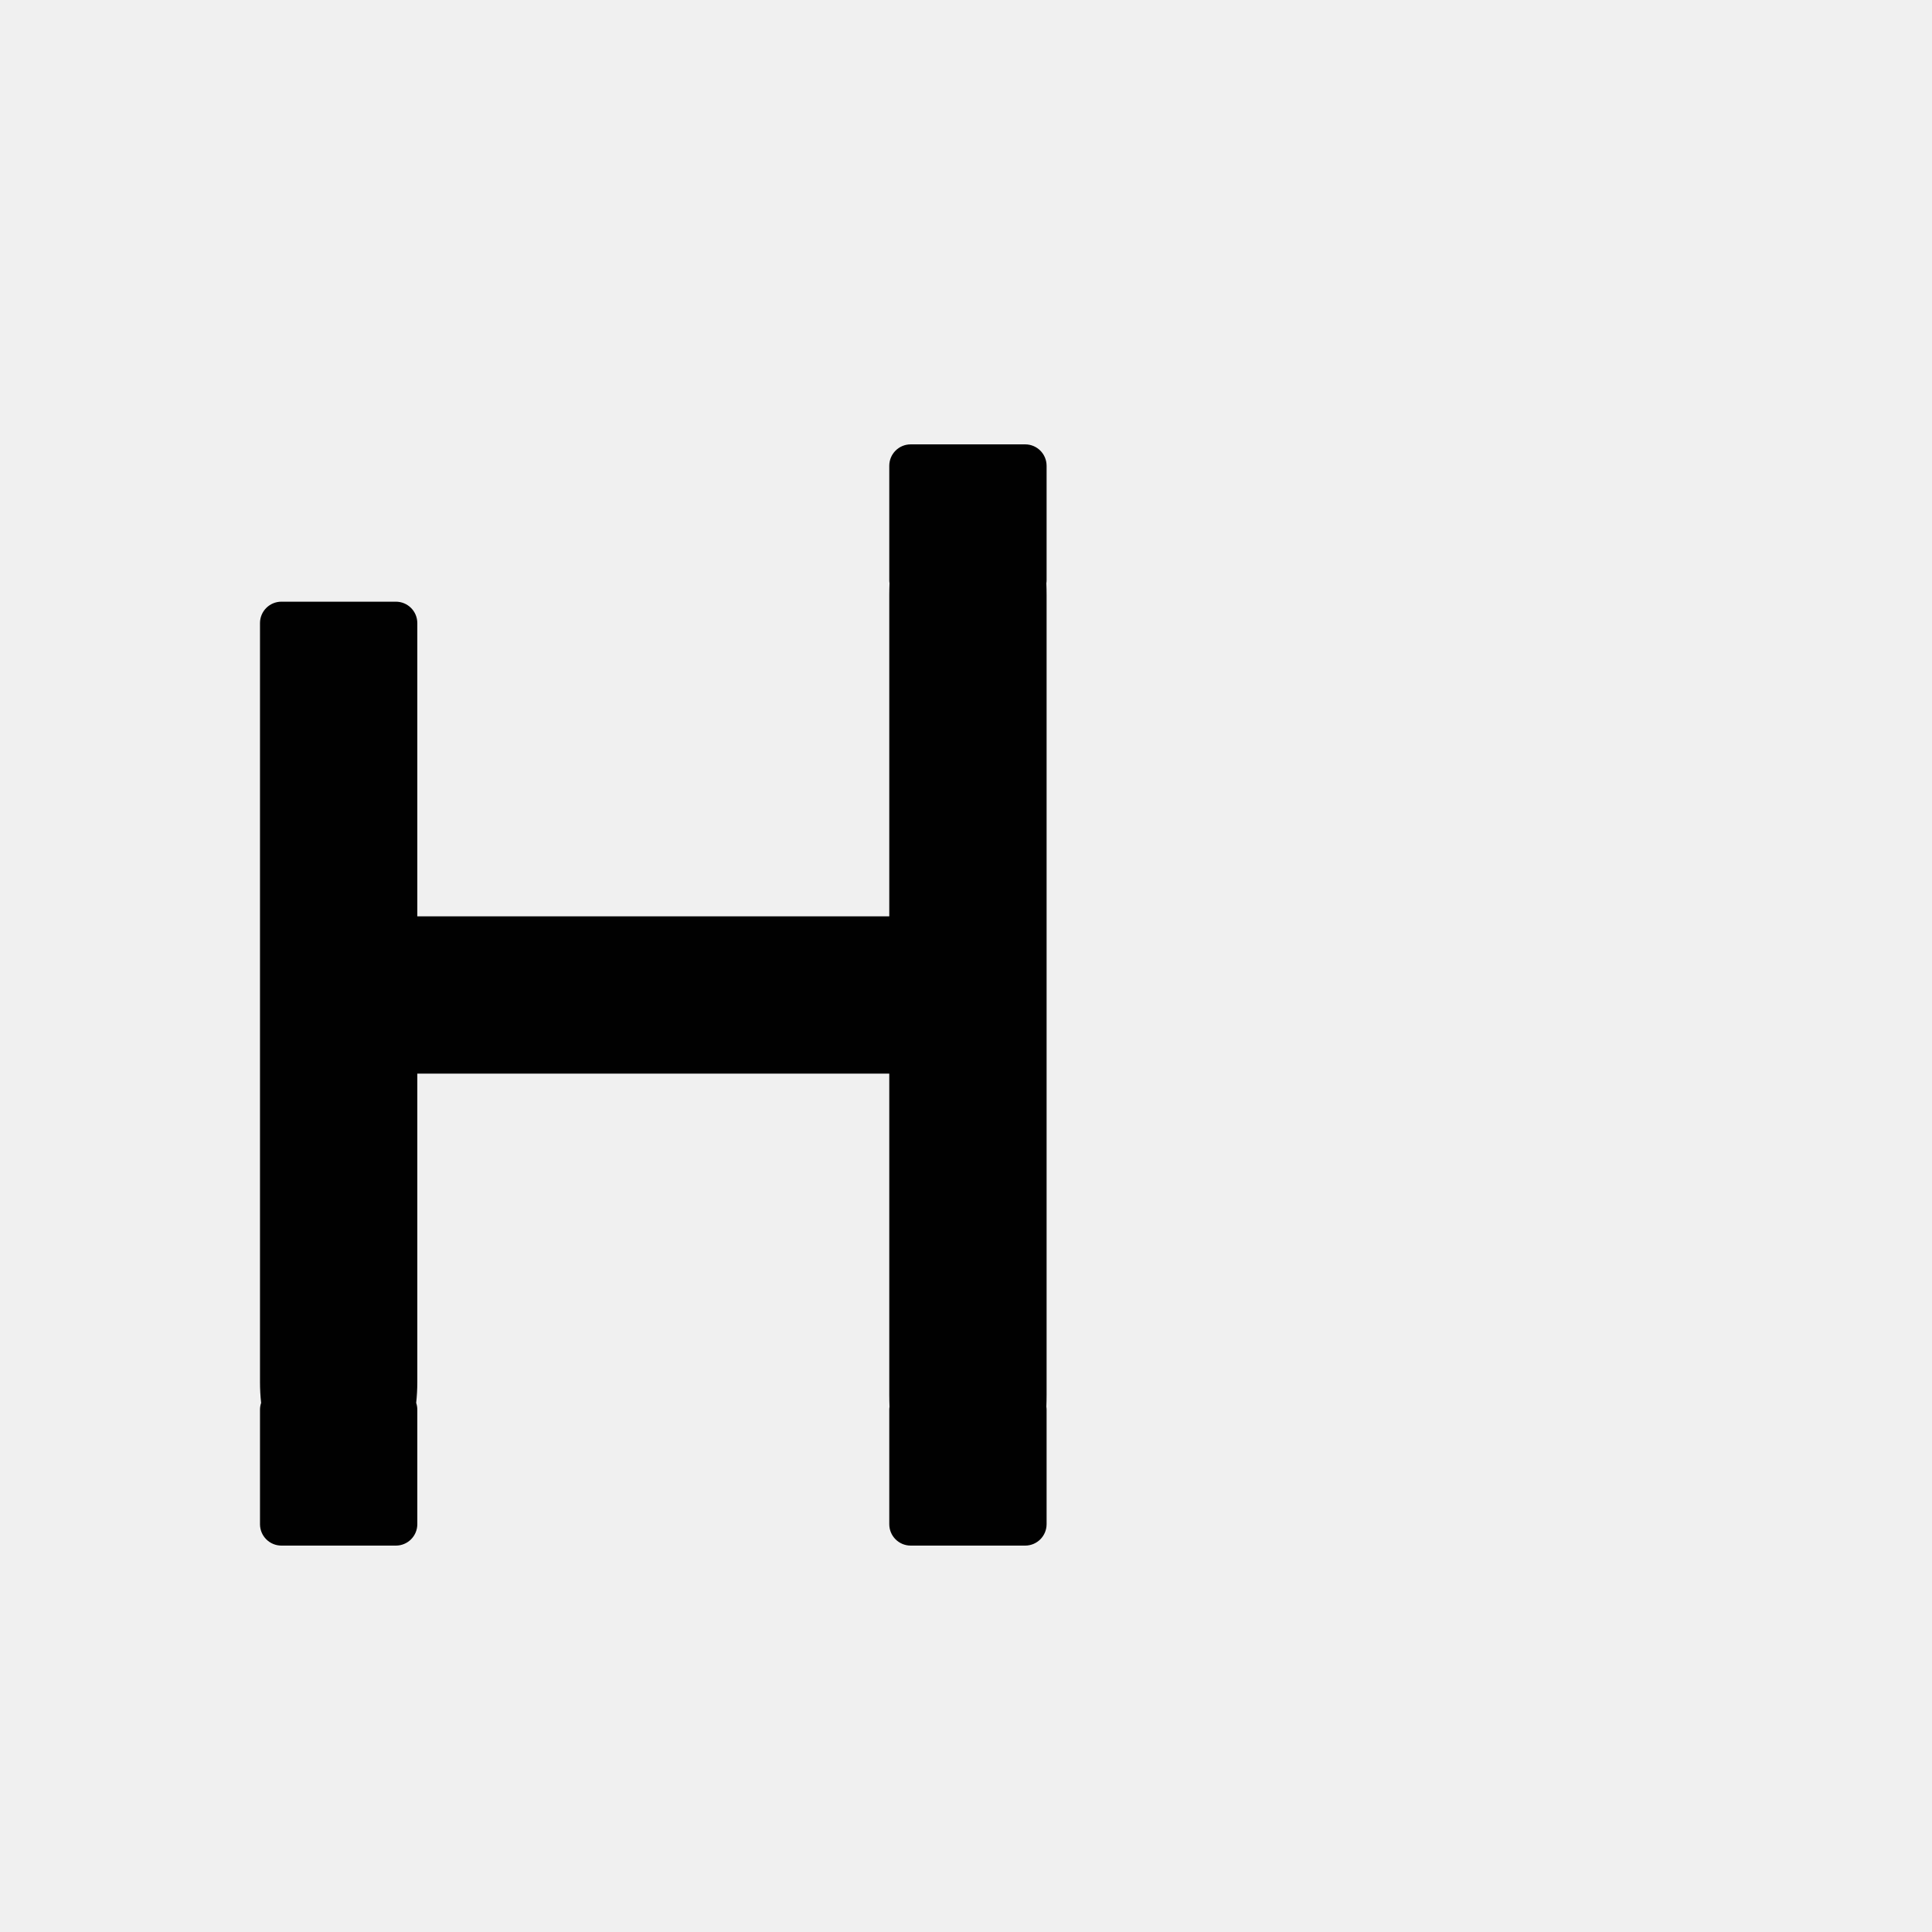
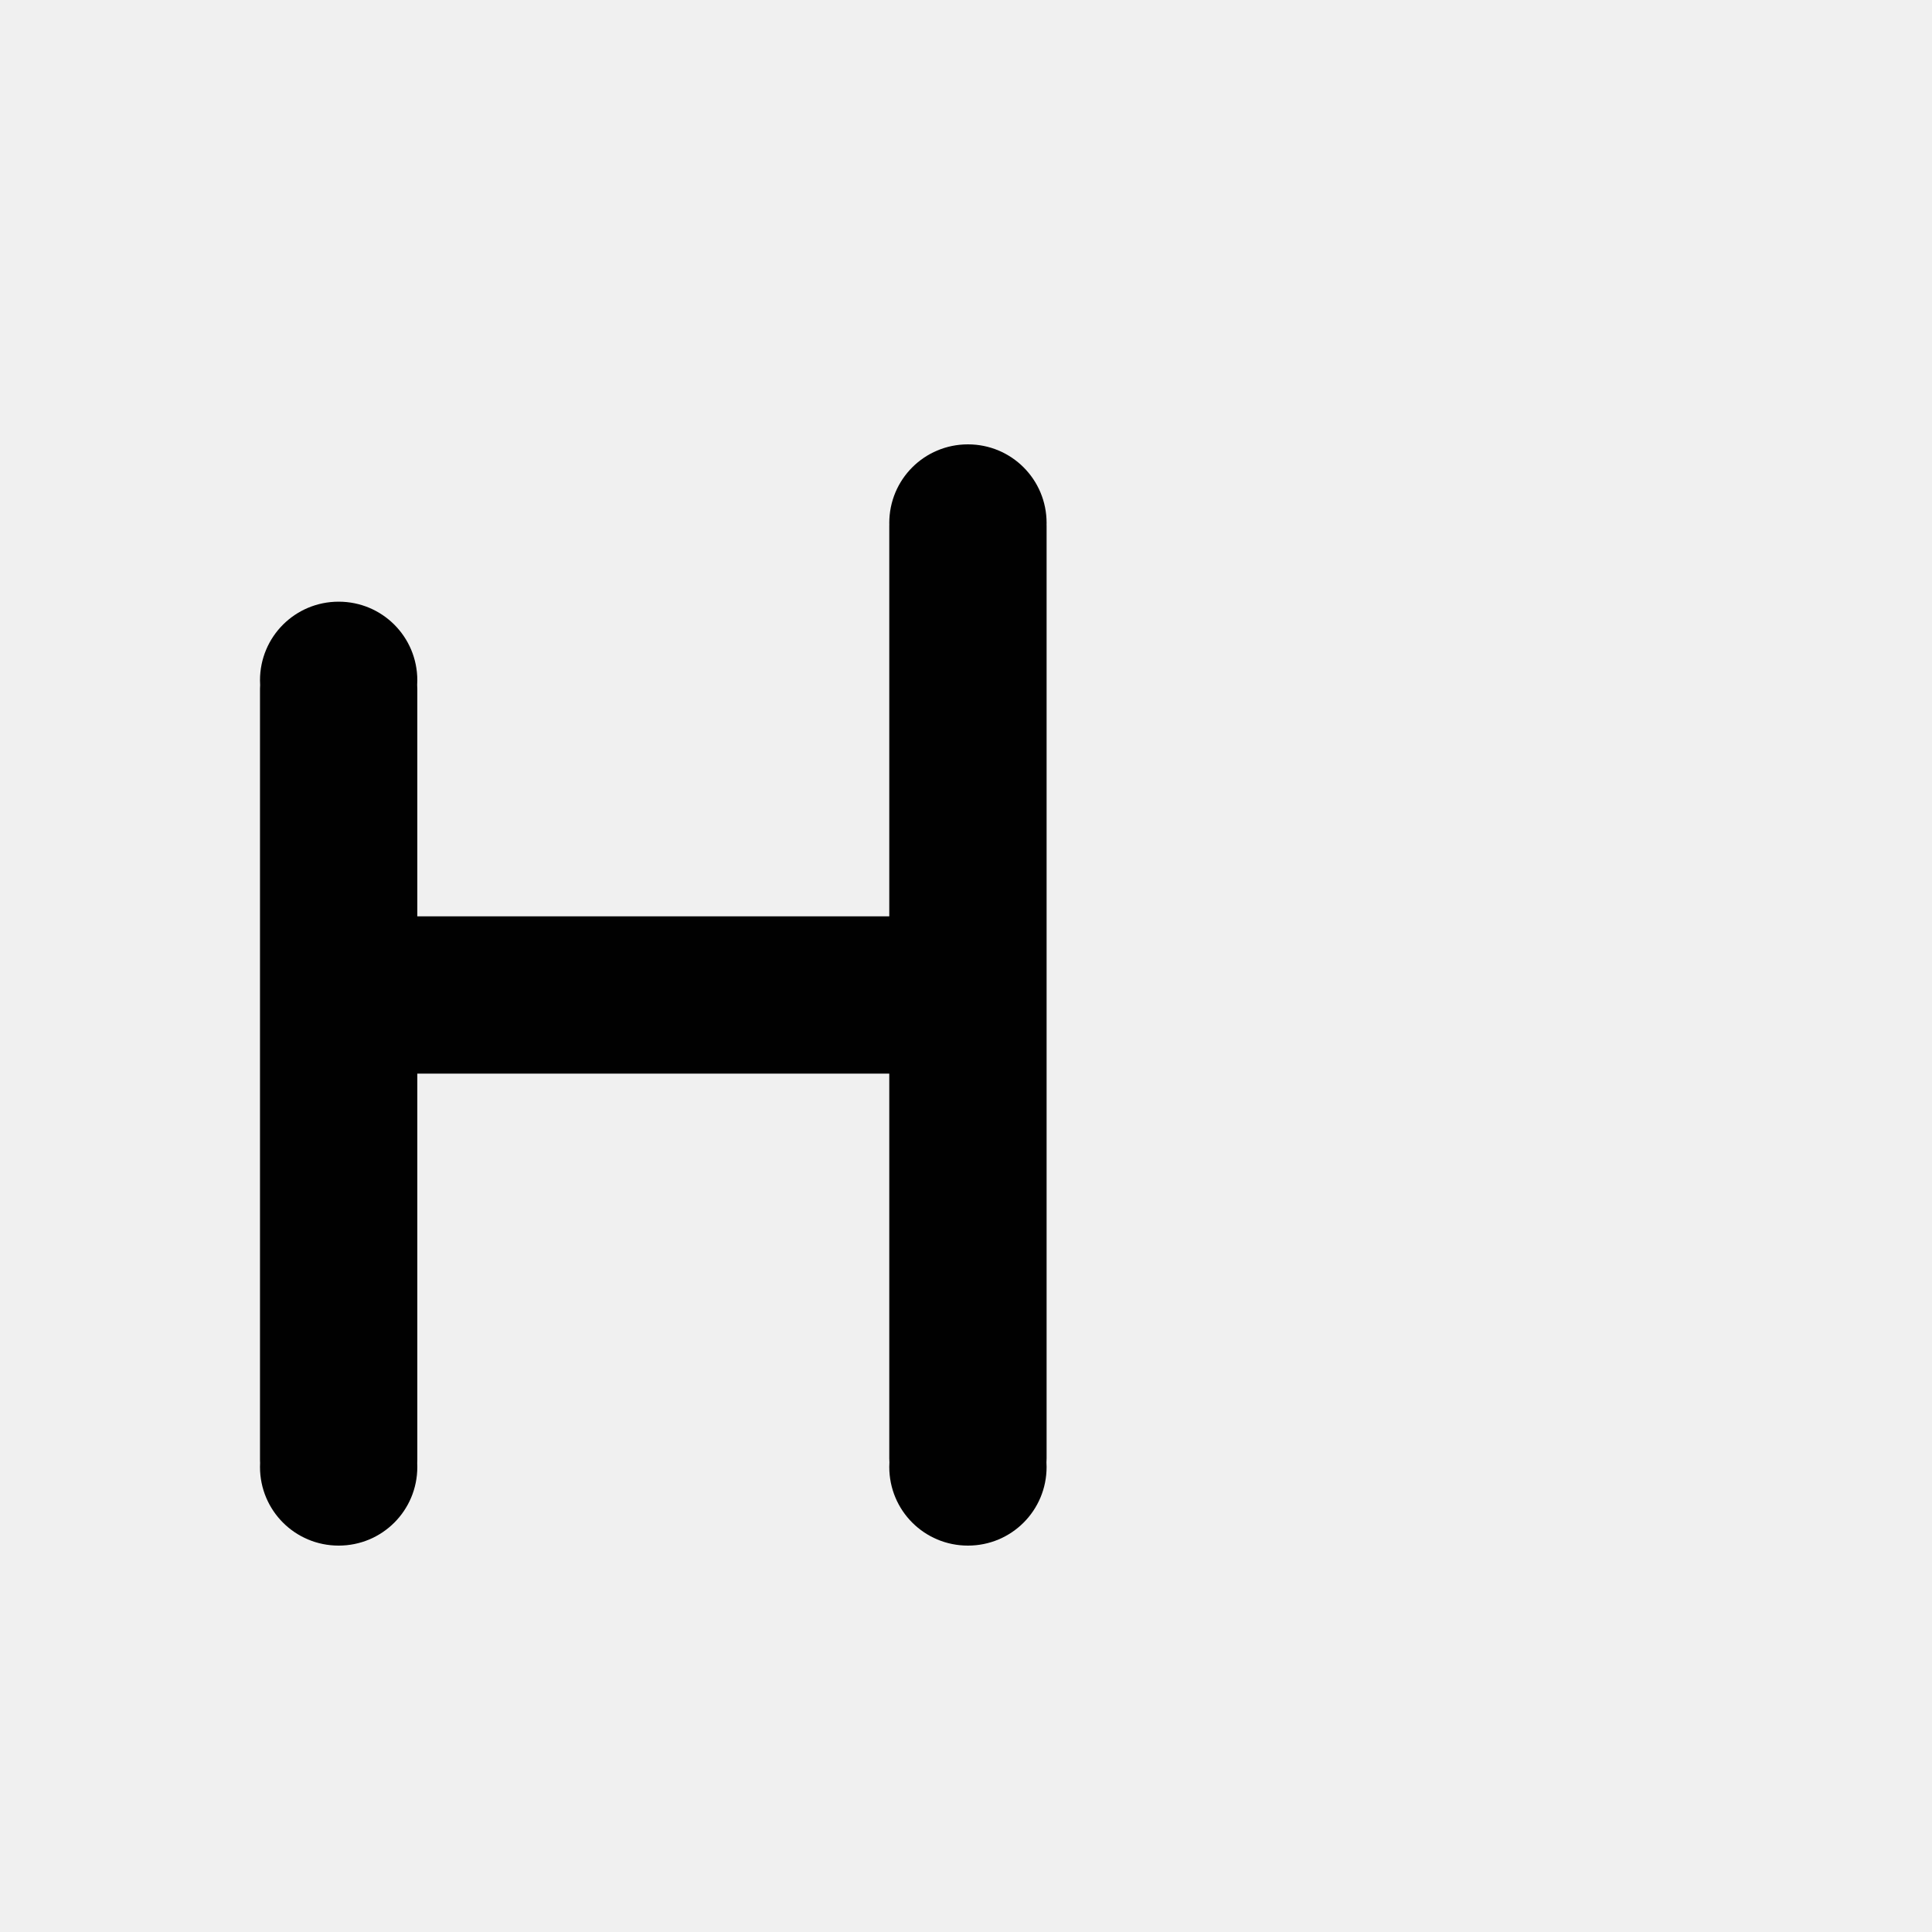
<svg xmlns="http://www.w3.org/2000/svg" width="1000" height="1000" viewBox="0 0 264.583 264.583" version="1.1" id="svg8">
  <defs id="defs2" />
  <g id="layer1" transform="translate(0,-32.41665)">
-     <path style="fill:#010101;fill-opacity:1;fill-rule:nonzero;stroke:#ffffff;stroke-width:0;stroke-miterlimit:4;stroke-dasharray:none;stroke-opacity:1;paint-order:normal" d="M 471.398 230 C 465.243 230 460.287 234.955 460.287 241.111 L 460.287 300.316 C 460.287 300.86 460.337 301.39 460.412 301.912 C 460.337 303.852 460.287 305.804 460.287 307.781 L 460.287 403.969 L 460.287 463.174 L 460.287 474.285 L 216.002 474.285 L 216.002 463.174 L 216.002 403.969 L 216.002 375.258 L 216.002 322.541 C 216.002 316.385 211.046 311.428 204.891 311.428 L 145.684 311.428 C 139.528 311.428 134.572 316.385 134.572 322.541 L 134.572 381.746 L 134.572 403.969 L 134.572 463.174 L 134.572 485.396 L 134.572 544.602 L 134.572 566.826 L 134.572 626.031 L 134.572 648.254 L 134.572 707.459 L 134.572 715.352 C 134.572 719.029 134.781 722.626 135.158 726.131 C 134.784 727.246 134.572 728.439 134.572 729.684 L 134.572 788.889 C 134.572 795.045 139.528 800 145.684 800 L 204.891 800 C 211.046 800 216.002 795.045 216.002 788.889 L 216.002 729.684 C 216.002 728.439 215.79 727.246 215.416 726.131 C 215.793 722.626 216.002 719.029 216.002 715.352 L 216.002 707.459 L 216.002 648.254 L 216.002 626.031 L 216.002 566.826 L 216.002 555.715 L 460.287 555.715 L 460.287 722.219 C 460.287 724.196 460.337 726.148 460.412 728.088 C 460.338 728.61 460.287 729.141 460.287 729.684 L 460.287 788.889 C 460.287 795.045 465.243 800 471.398 800 L 530.604 800 C 536.759 800 541.715 795.045 541.715 788.889 L 541.715 729.684 C 541.715 729.141 541.664 728.61 541.59 728.088 C 541.665 726.148 541.715 724.196 541.715 722.219 L 541.715 544.602 L 541.715 485.396 L 541.715 463.174 L 541.715 403.969 L 541.715 307.781 C 541.715 305.804 541.665 303.852 541.59 301.912 C 541.665 301.39 541.715 300.86 541.715 300.316 L 541.715 241.111 C 541.715 234.955 536.759 230 530.604 230 L 471.398 230 z " transform="matrix(0.2645833,0,0,0.2645833,0,32.41665)" id="rect837" />
+     <path style="fill:#010101;fill-opacity:1;fill-rule:nonzero;stroke:#ffffff;stroke-width:0;stroke-miterlimit:4;stroke-dasharray:none;stroke-opacity:1;paint-order:normal" d="M 501.002 230 C 478.446 230 460.287 248.159 460.287 270.715 C 460.287 270.959 460.3 271.199 460.305 271.441 C 460.299 271.682 460.287 271.922 460.287 272.164 L 460.287 432.121 L 460.287 463.174 L 460.287 474.285 L 367.746 474.285 L 316.623 474.285 L 216.002 474.285 L 216.002 356.596 C 216.002 355.914 215.97 355.242 215.924 354.572 C 215.971 353.768 216.002 352.959 216.002 352.143 C 216.002 329.587 197.843 311.428 175.287 311.428 C 152.731 311.428 134.572 329.587 134.572 352.143 C 134.572 352.958 134.604 353.767 134.65 354.57 C 134.604 355.24 134.572 355.914 134.572 356.596 L 134.572 510.547 L 134.572 544.602 L 134.572 666.059 L 134.572 755.566 C 134.572 756.127 134.592 756.684 134.623 757.236 C 134.59 757.915 134.572 758.598 134.572 759.285 C 134.572 781.841 152.731 800 175.287 800 C 197.843 800 216.002 781.841 216.002 759.285 C 216.002 758.598 215.984 757.915 215.951 757.236 C 215.982 756.684 216.002 756.127 216.002 755.566 L 216.002 600.146 L 216.002 555.715 L 316.623 555.715 L 367.746 555.715 L 460.287 555.715 L 460.287 573.613 L 460.287 626.031 L 460.287 754.914 C 460.287 755.582 460.317 756.242 460.361 756.898 C 460.316 757.689 460.287 758.483 460.287 759.285 C 460.287 781.841 478.446 800 501.002 800 C 523.558 800 541.715 781.841 541.715 759.285 C 541.715 758.483 541.686 757.689 541.641 756.898 C 541.685 756.242 541.715 755.582 541.715 754.914 L 541.715 600.801 L 541.715 566.826 L 541.715 456.387 L 541.715 403.969 L 541.715 272.164 C 541.715 271.915 541.703 271.669 541.697 271.422 C 541.701 271.186 541.715 270.952 541.715 270.715 C 541.715 248.159 523.558 230 501.002 230 z " transform="matrix(0.2645833,0,0,0.2645833,0,32.41665)" id="rect850" />
  </g>
</svg>
